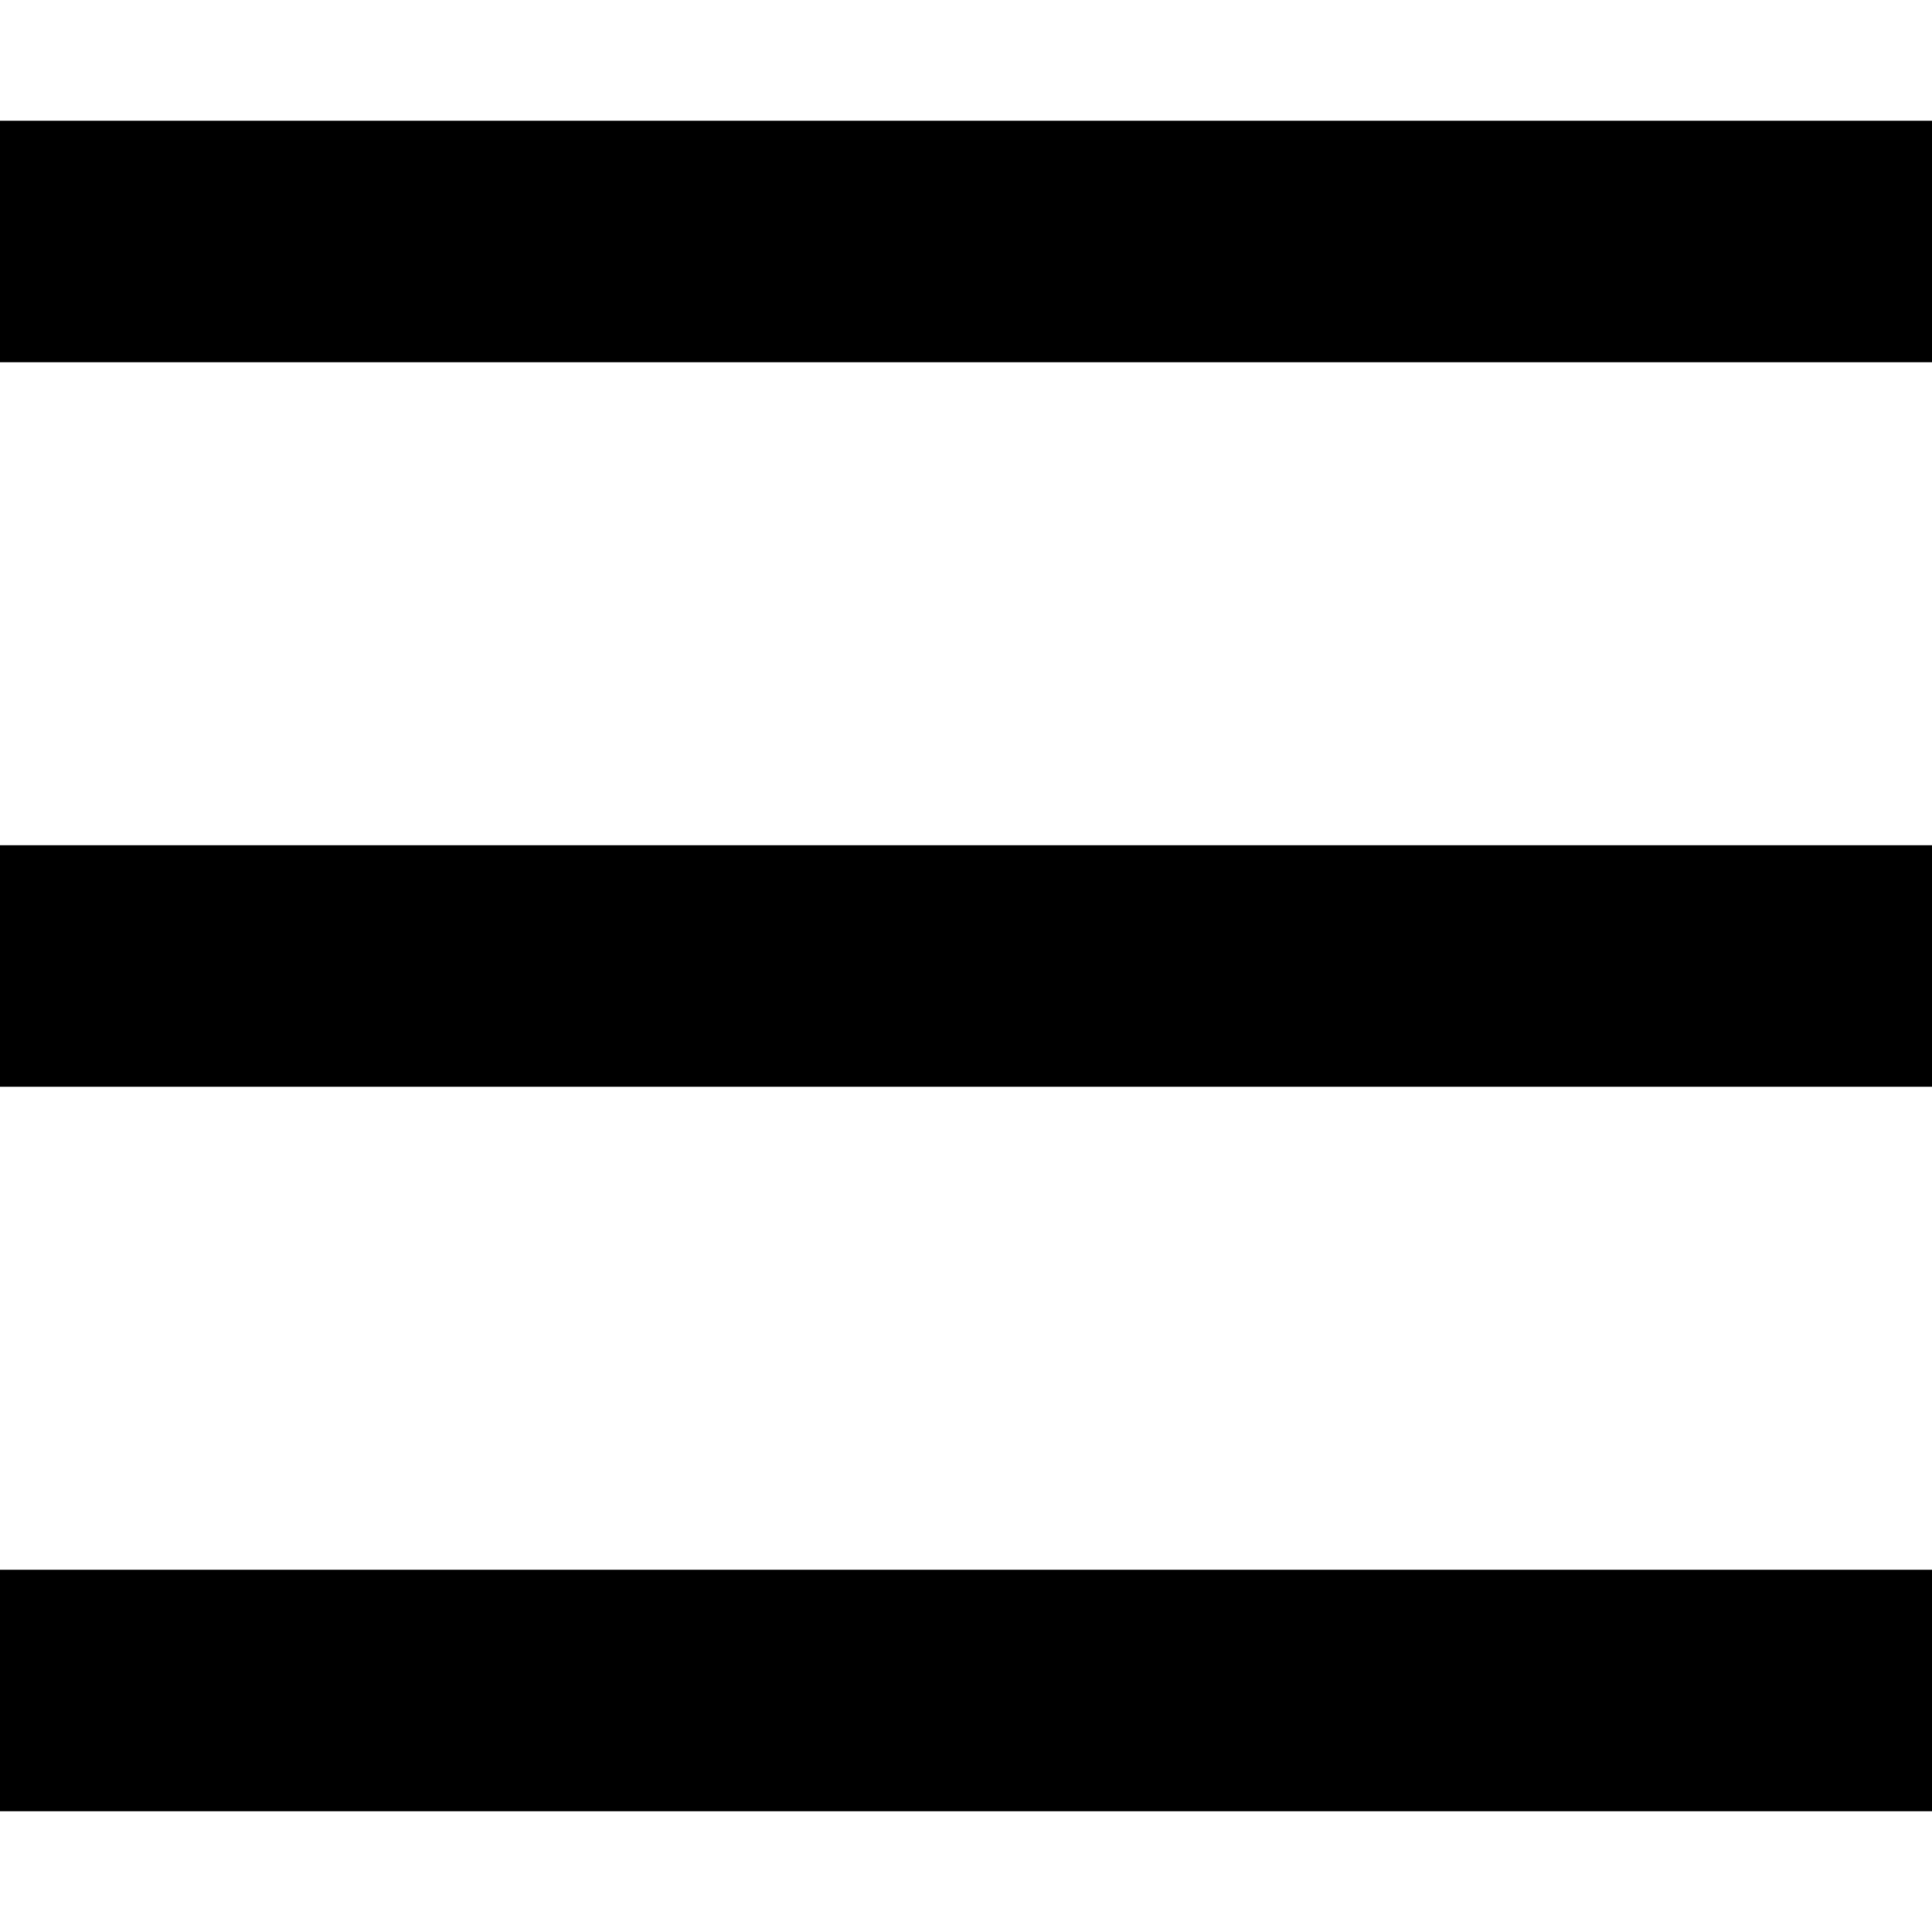
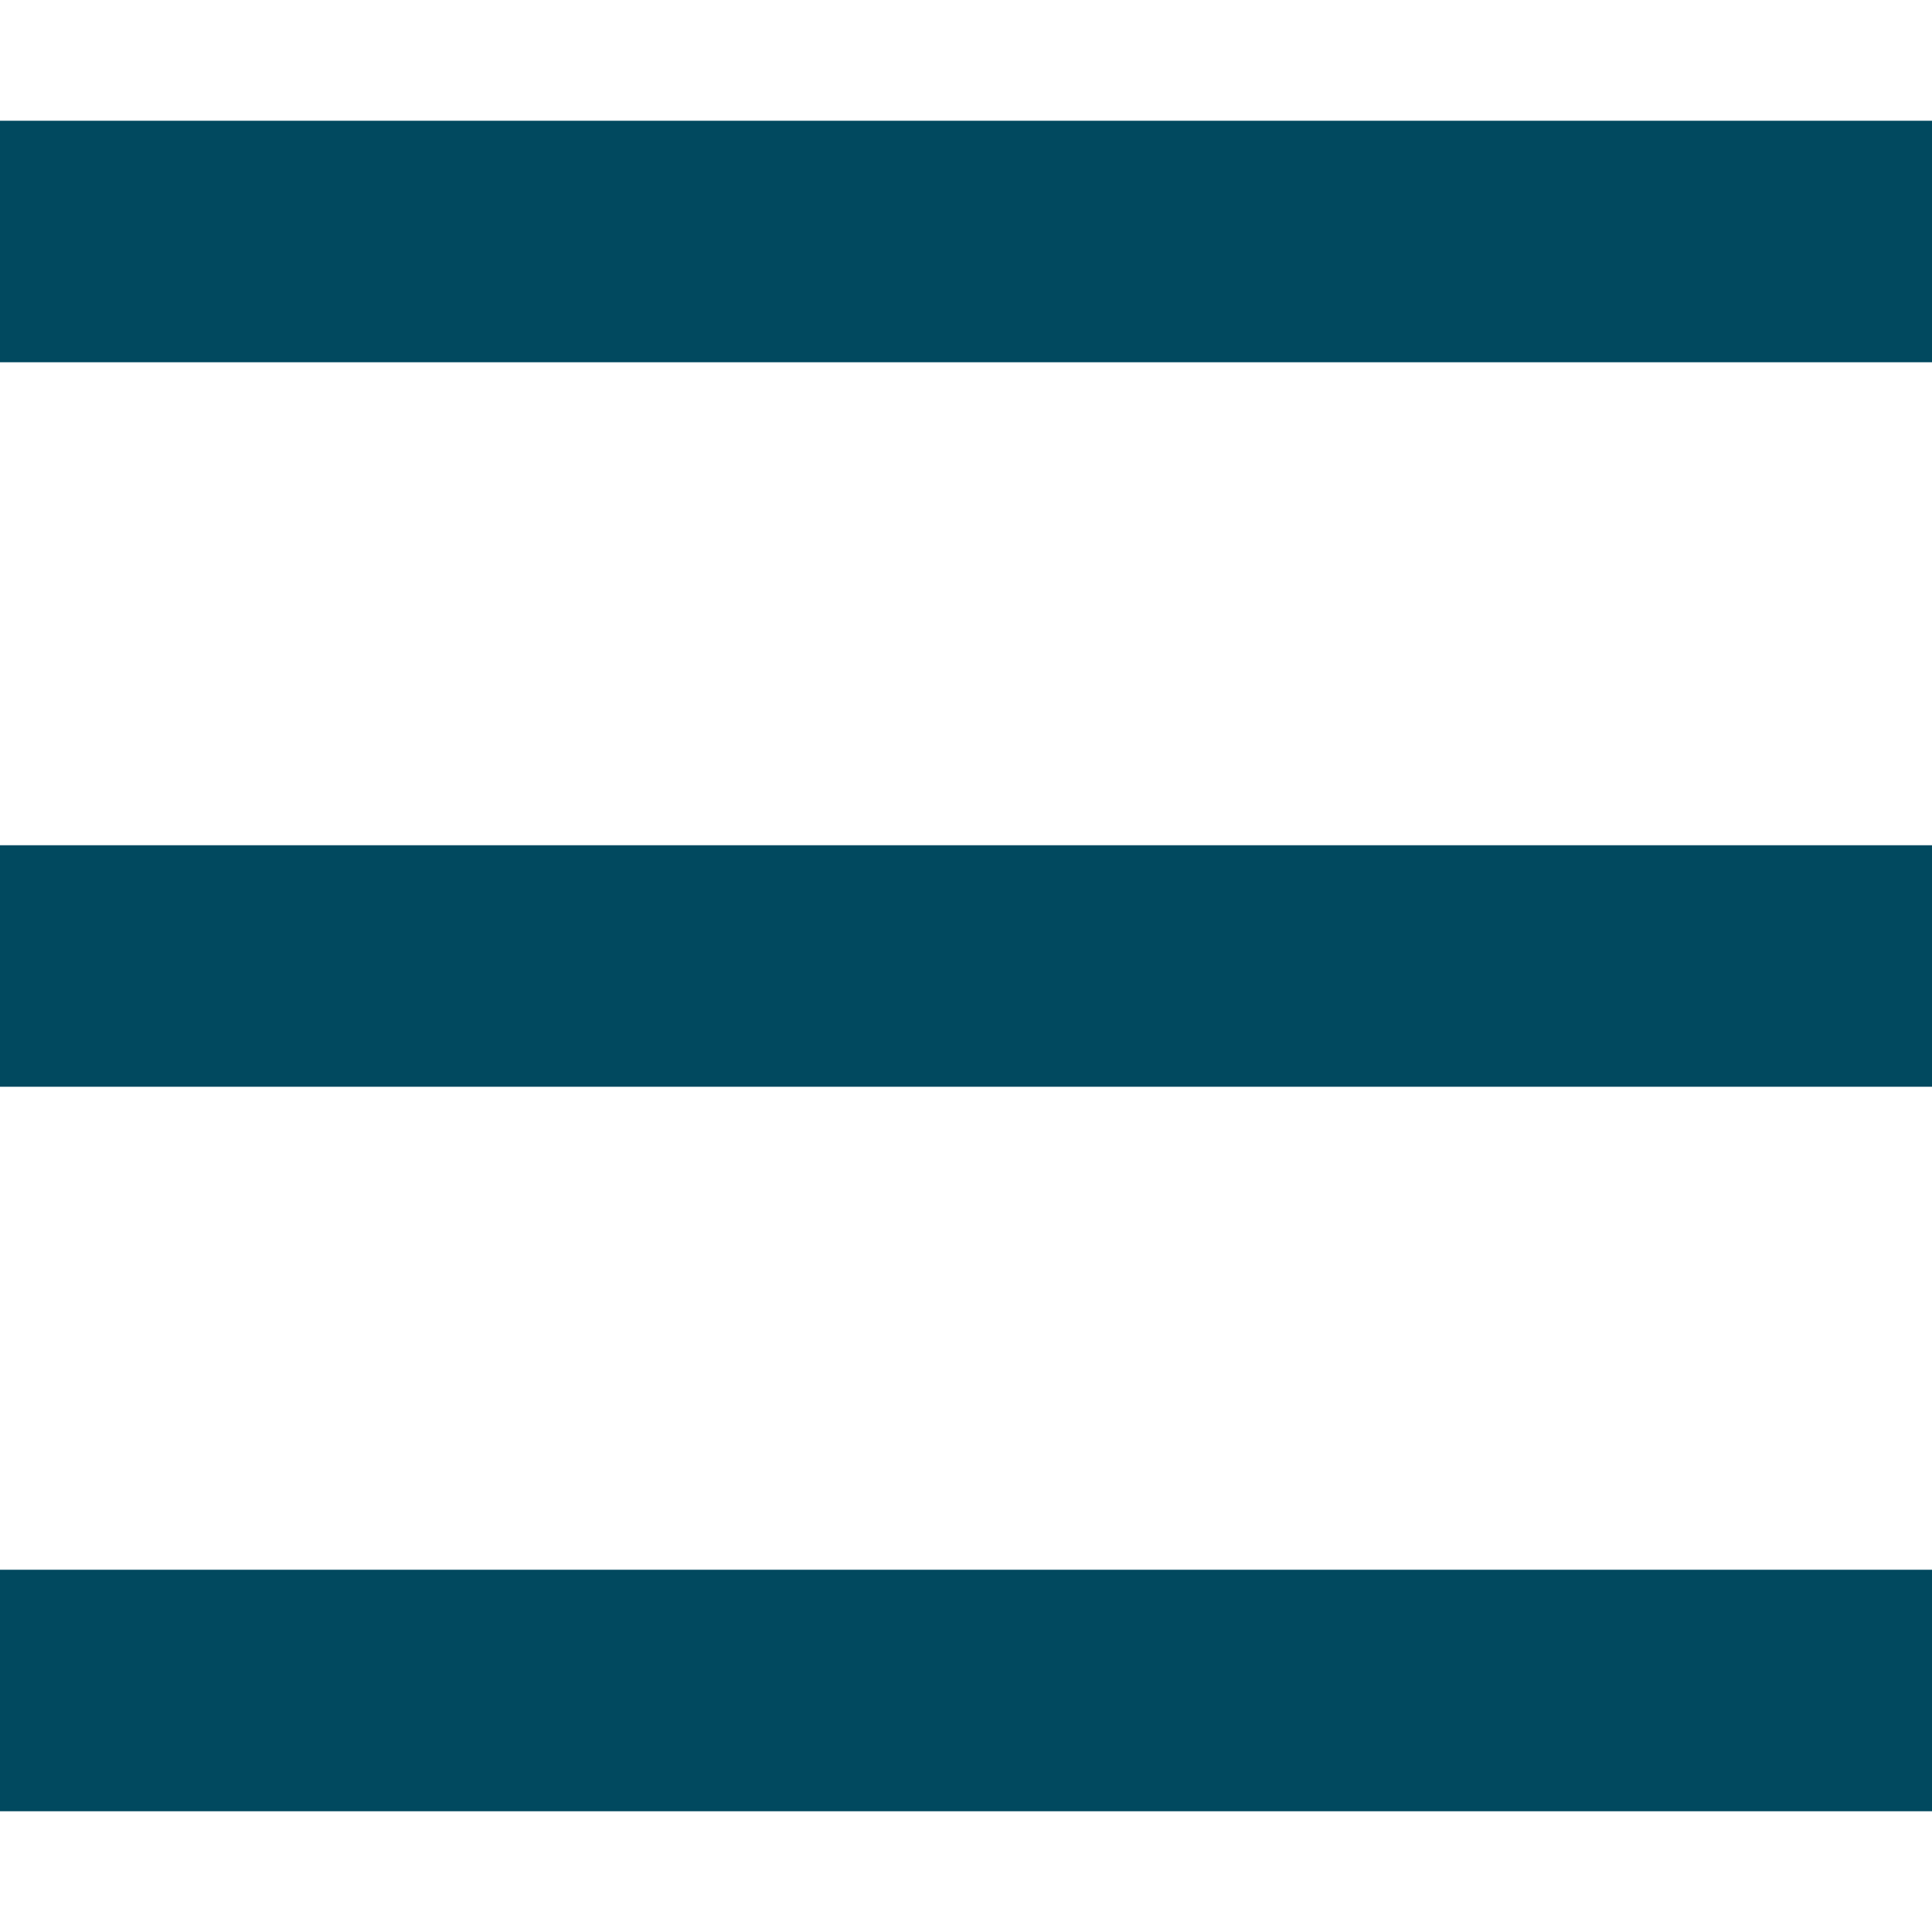
<svg xmlns="http://www.w3.org/2000/svg" version="1.1" id="Capa_1" x="0px" y="0px" viewBox="0 0 341.333 341.333" style="enable-background:new 0 0 341.333 341.333;" xml:space="preserve">
-   <g>
-     <g>
-       <rect y="277.333" width="341.333" height="42.667" />
+   <defs id="defs53" />
+   <g id="g6" style="fill:#01495f;fill-opacity:1">
+     <g id="g4" style="fill:#01495f;fill-opacity:1">
+       <rect y="277.333" width="341.333" height="42.667" id="rect2" style="fill:#01495f;fill-opacity:1" />
    </g>
  </g>
-   <g>
-     <g>
-       <rect y="149.333" width="341.333" height="42.667" />
+   <g id="g12" style="fill:#01495f;fill-opacity:1">
+     <g id="g10" style="fill:#01495f;fill-opacity:1">
+       <rect y="149.333" width="341.333" height="42.667" id="rect8" style="fill:#01495f;fill-opacity:1" />
    </g>
  </g>
-   <g>
-     <g>
-       <rect y="21.333" width="341.333" height="42.667" />
+   <g id="g18" style="fill:#01495f;fill-opacity:1">
+     <g id="g16" style="fill:#01495f;fill-opacity:1">
+       <rect y="21.333" width="341.333" height="42.667" id="rect14" style="fill:#01495f;fill-opacity:1" />
    </g>
  </g>
-   <g>
+   <g id="g20">
</g>
-   <g>
+   <g id="g22">
</g>
-   <g>
+   <g id="g24">
</g>
-   <g>
+   <g id="g26">
</g>
-   <g>
+   <g id="g28">
</g>
-   <g>
+   <g id="g30">
</g>
-   <g>
+   <g id="g32">
</g>
-   <g>
+   <g id="g34">
</g>
-   <g>
+   <g id="g36">
</g>
-   <g>
+   <g id="g38">
</g>
-   <g>
+   <g id="g40">
</g>
-   <g>
+   <g id="g42">
</g>
-   <g>
+   <g id="g44">
</g>
-   <g>
+   <g id="g46">
</g>
-   <g>
+   <g id="g48">
</g>
</svg>
